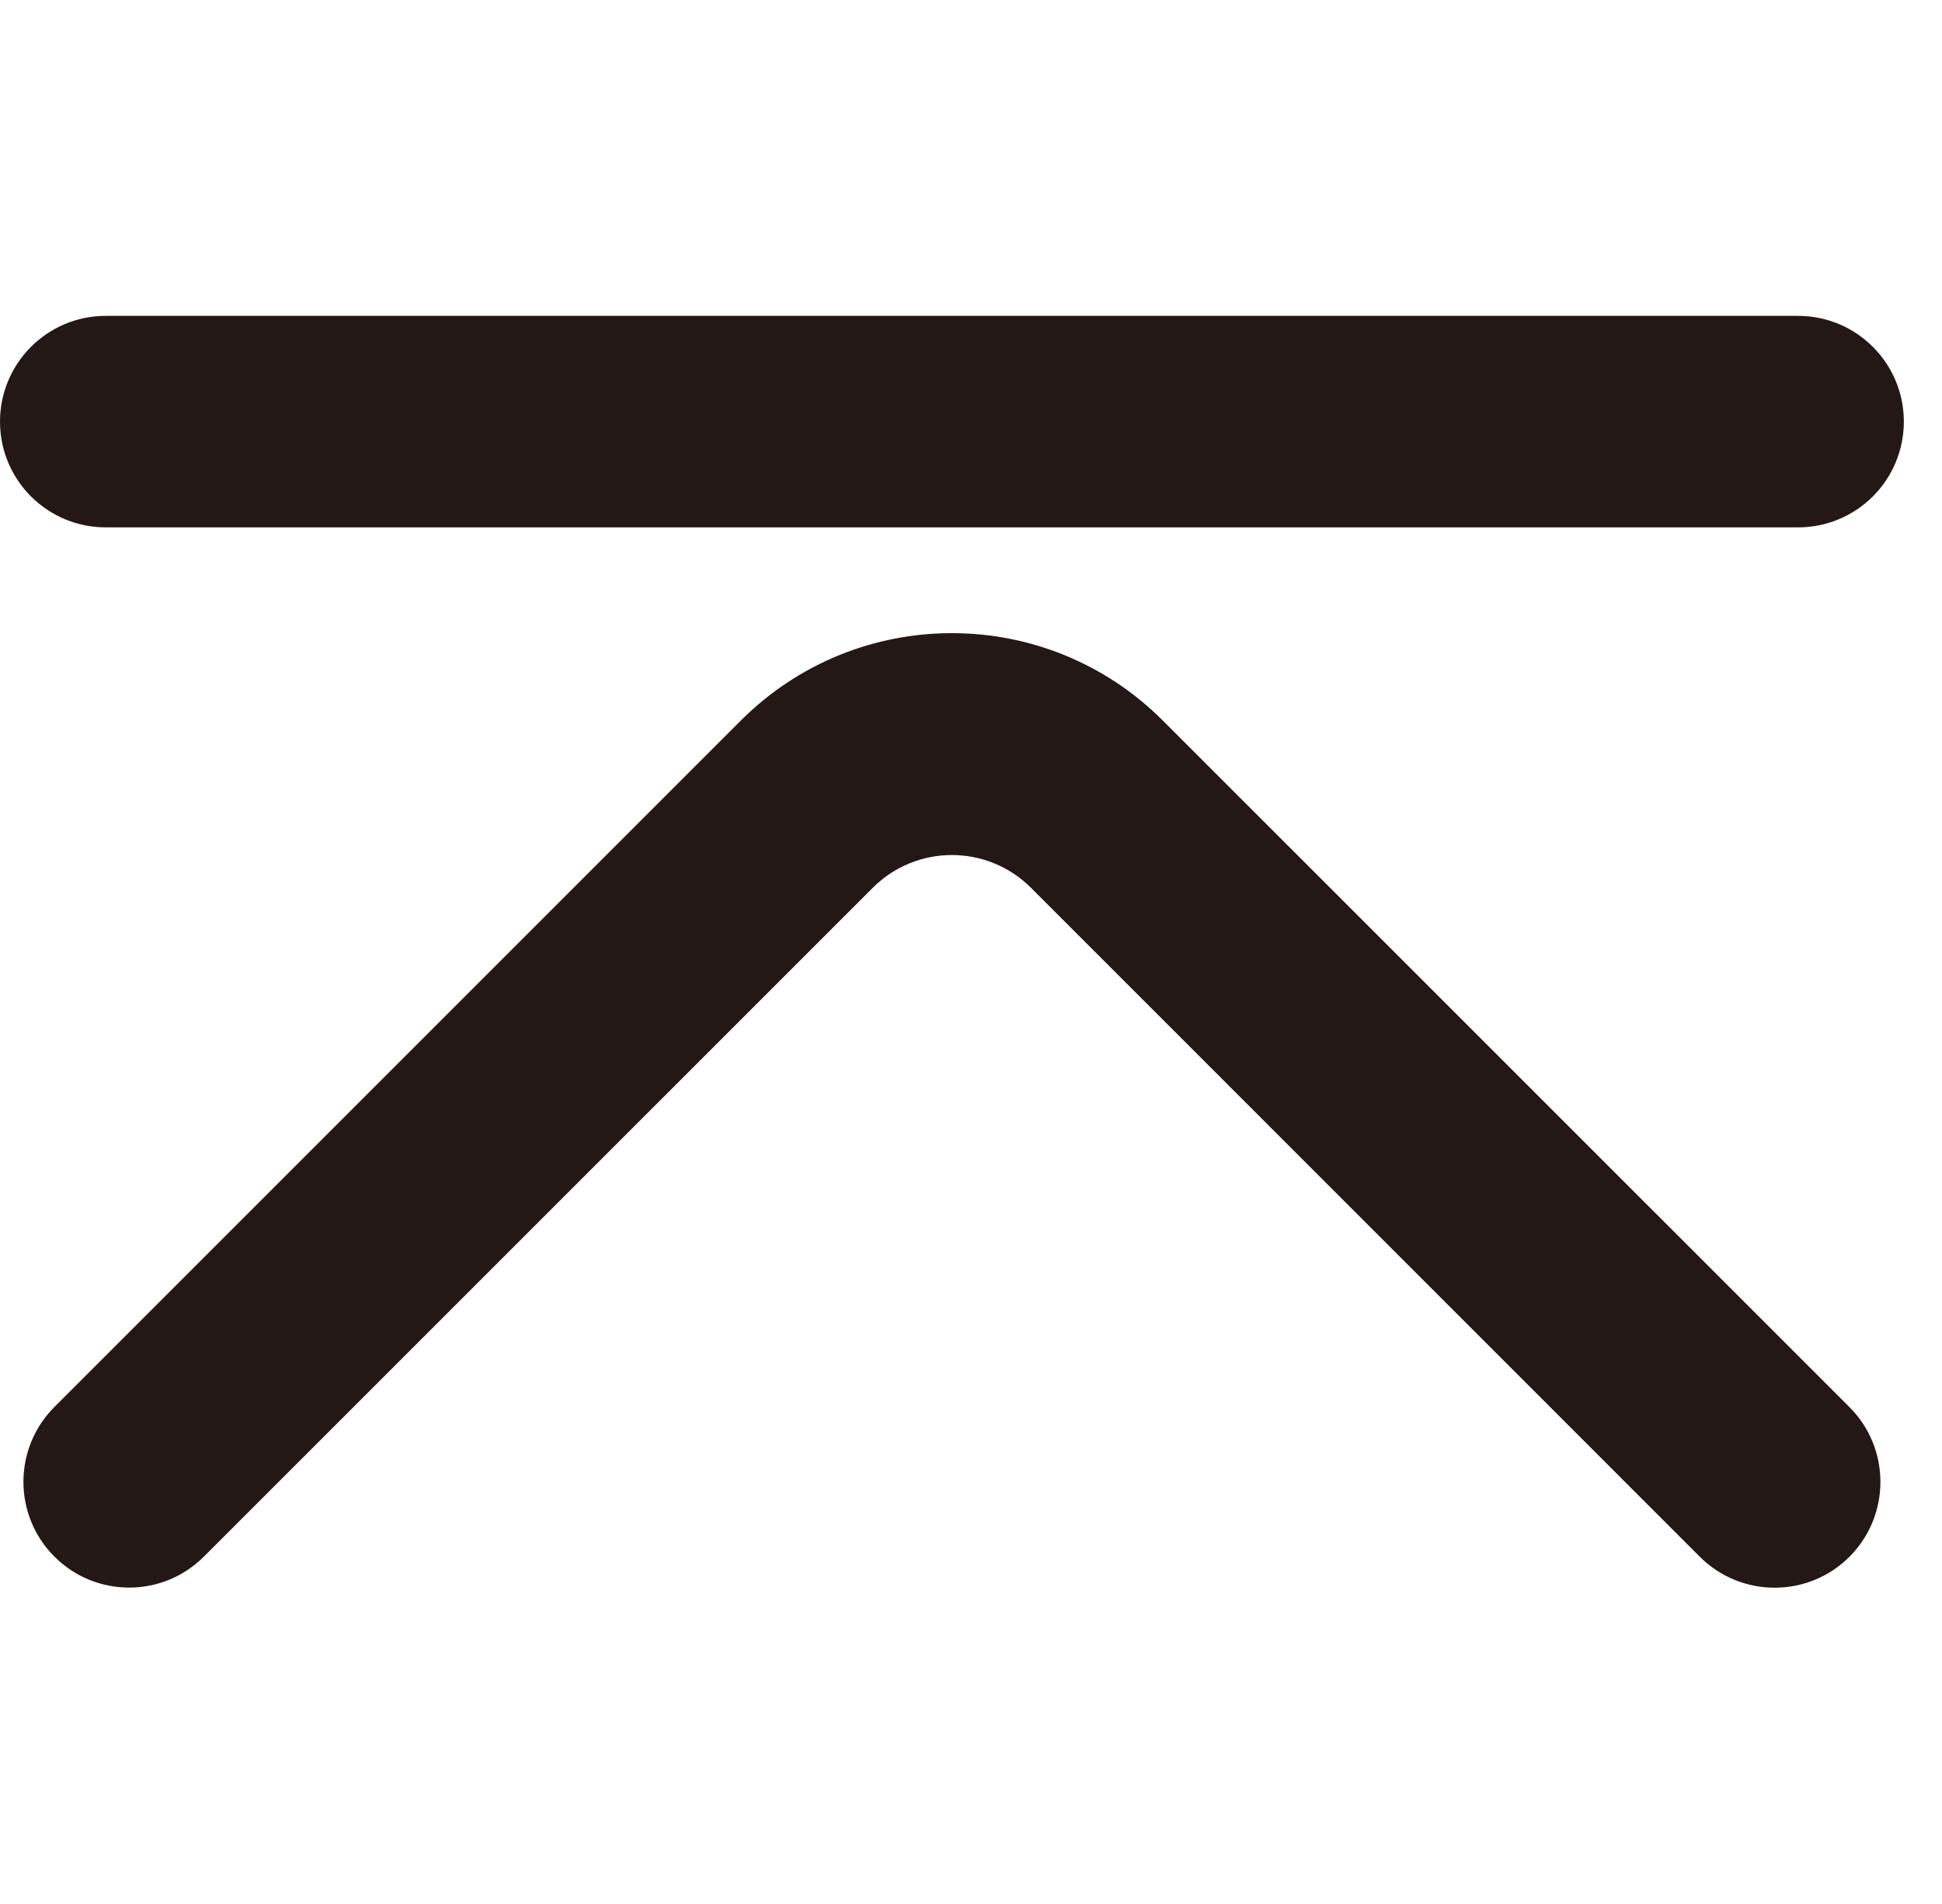
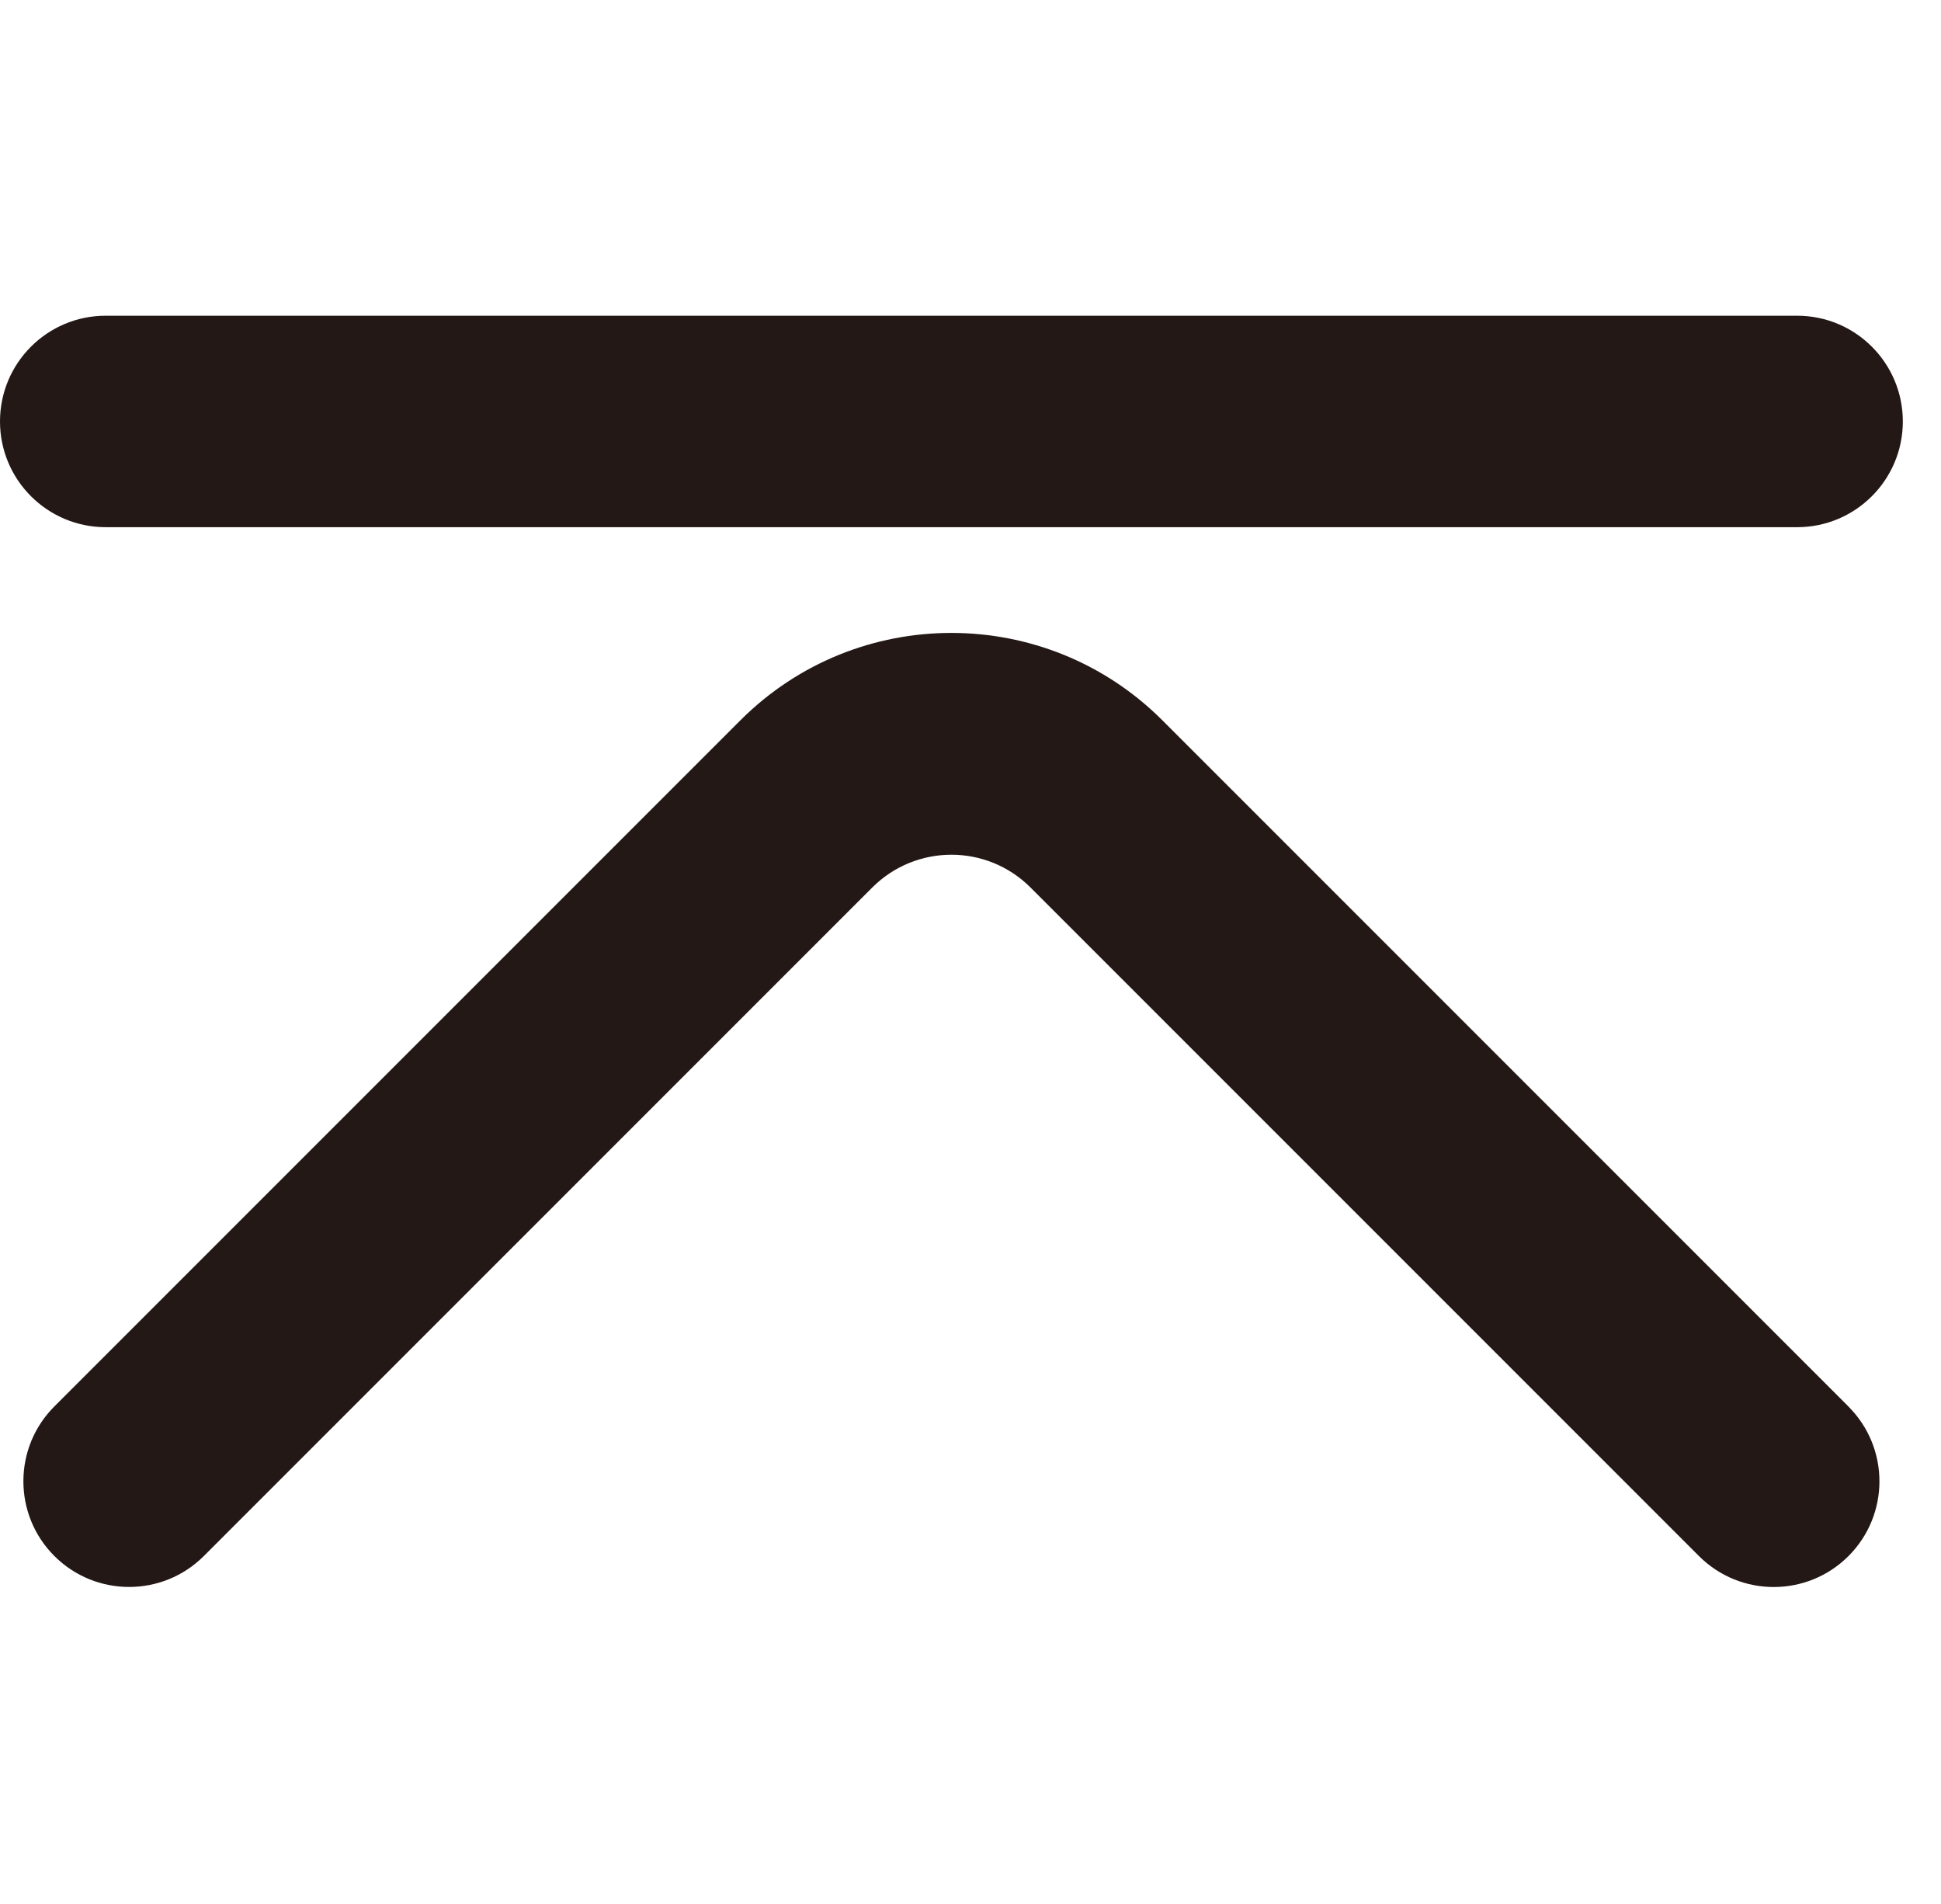
- <svg xmlns="http://www.w3.org/2000/svg" width="20" height="19.608" viewBox="0 0 20 19.608" fill="none">
-   <path d="M0.56 14.49C0.135 14.915 0.135 15.605 0.56 16.03C0.985 16.456 1.675 16.456 2.1 16.03L2.1 16.03L8.988 9.143C9.438 8.693 10.168 8.693 10.618 9.143L17.506 16.032C17.932 16.457 18.621 16.457 19.047 16.032C19.472 15.606 19.472 14.916 19.047 14.491C19.046 14.491 19.046 14.49 19.046 14.49L11.976 7.421C10.776 6.22 8.83 6.22 7.629 7.421L0.56 14.49L0.56 14.49Z" fill="#231815">
+ <svg xmlns="http://www.w3.org/2000/svg" width="30" height="29.412" viewBox="0 0 30 29.412" fill="none">
+   <path d="M0.84 21.735C0.202 22.373 0.202 23.408 0.84 24.046C1.478 24.684 2.513 24.684 3.151 24.046L3.151 24.046L13.482 13.715C14.157 13.04 15.252 13.04 15.927 13.715L26.259 24.047C26.898 24.685 27.932 24.685 28.57 24.047C29.208 23.409 29.208 22.375 28.57 21.737C28.57 21.736 28.569 21.736 28.569 21.735L17.965 11.131C16.164 9.331 13.244 9.331 11.444 11.131L0.84 21.735L0.84 21.735Z" fill="#231815">
</path>
-   <path d="M18.518 3.253L18.518 3.253L18.518 3.253L1.089 3.253L1.089 3.253C0.488 3.253 0 3.74 0 4.342C0 4.944 0.488 5.431 1.089 5.431L18.518 5.431L18.518 5.431C19.119 5.431 19.607 4.944 19.607 4.342C19.607 3.74 19.119 3.253 18.518 3.253Z" fill="#231815">
+   <path d="M27.776 4.879L27.776 4.879L27.776 4.879L1.634 4.879L1.634 4.879C0.731 4.879 0 5.611 0 6.513C0 7.415 0.731 8.147 1.634 8.147L27.776 8.147L27.776 8.147C28.679 8.147 29.41 7.415 29.41 6.513C29.41 5.611 28.679 4.879 27.776 4.879Z" fill="#231815">
</path>
</svg>
